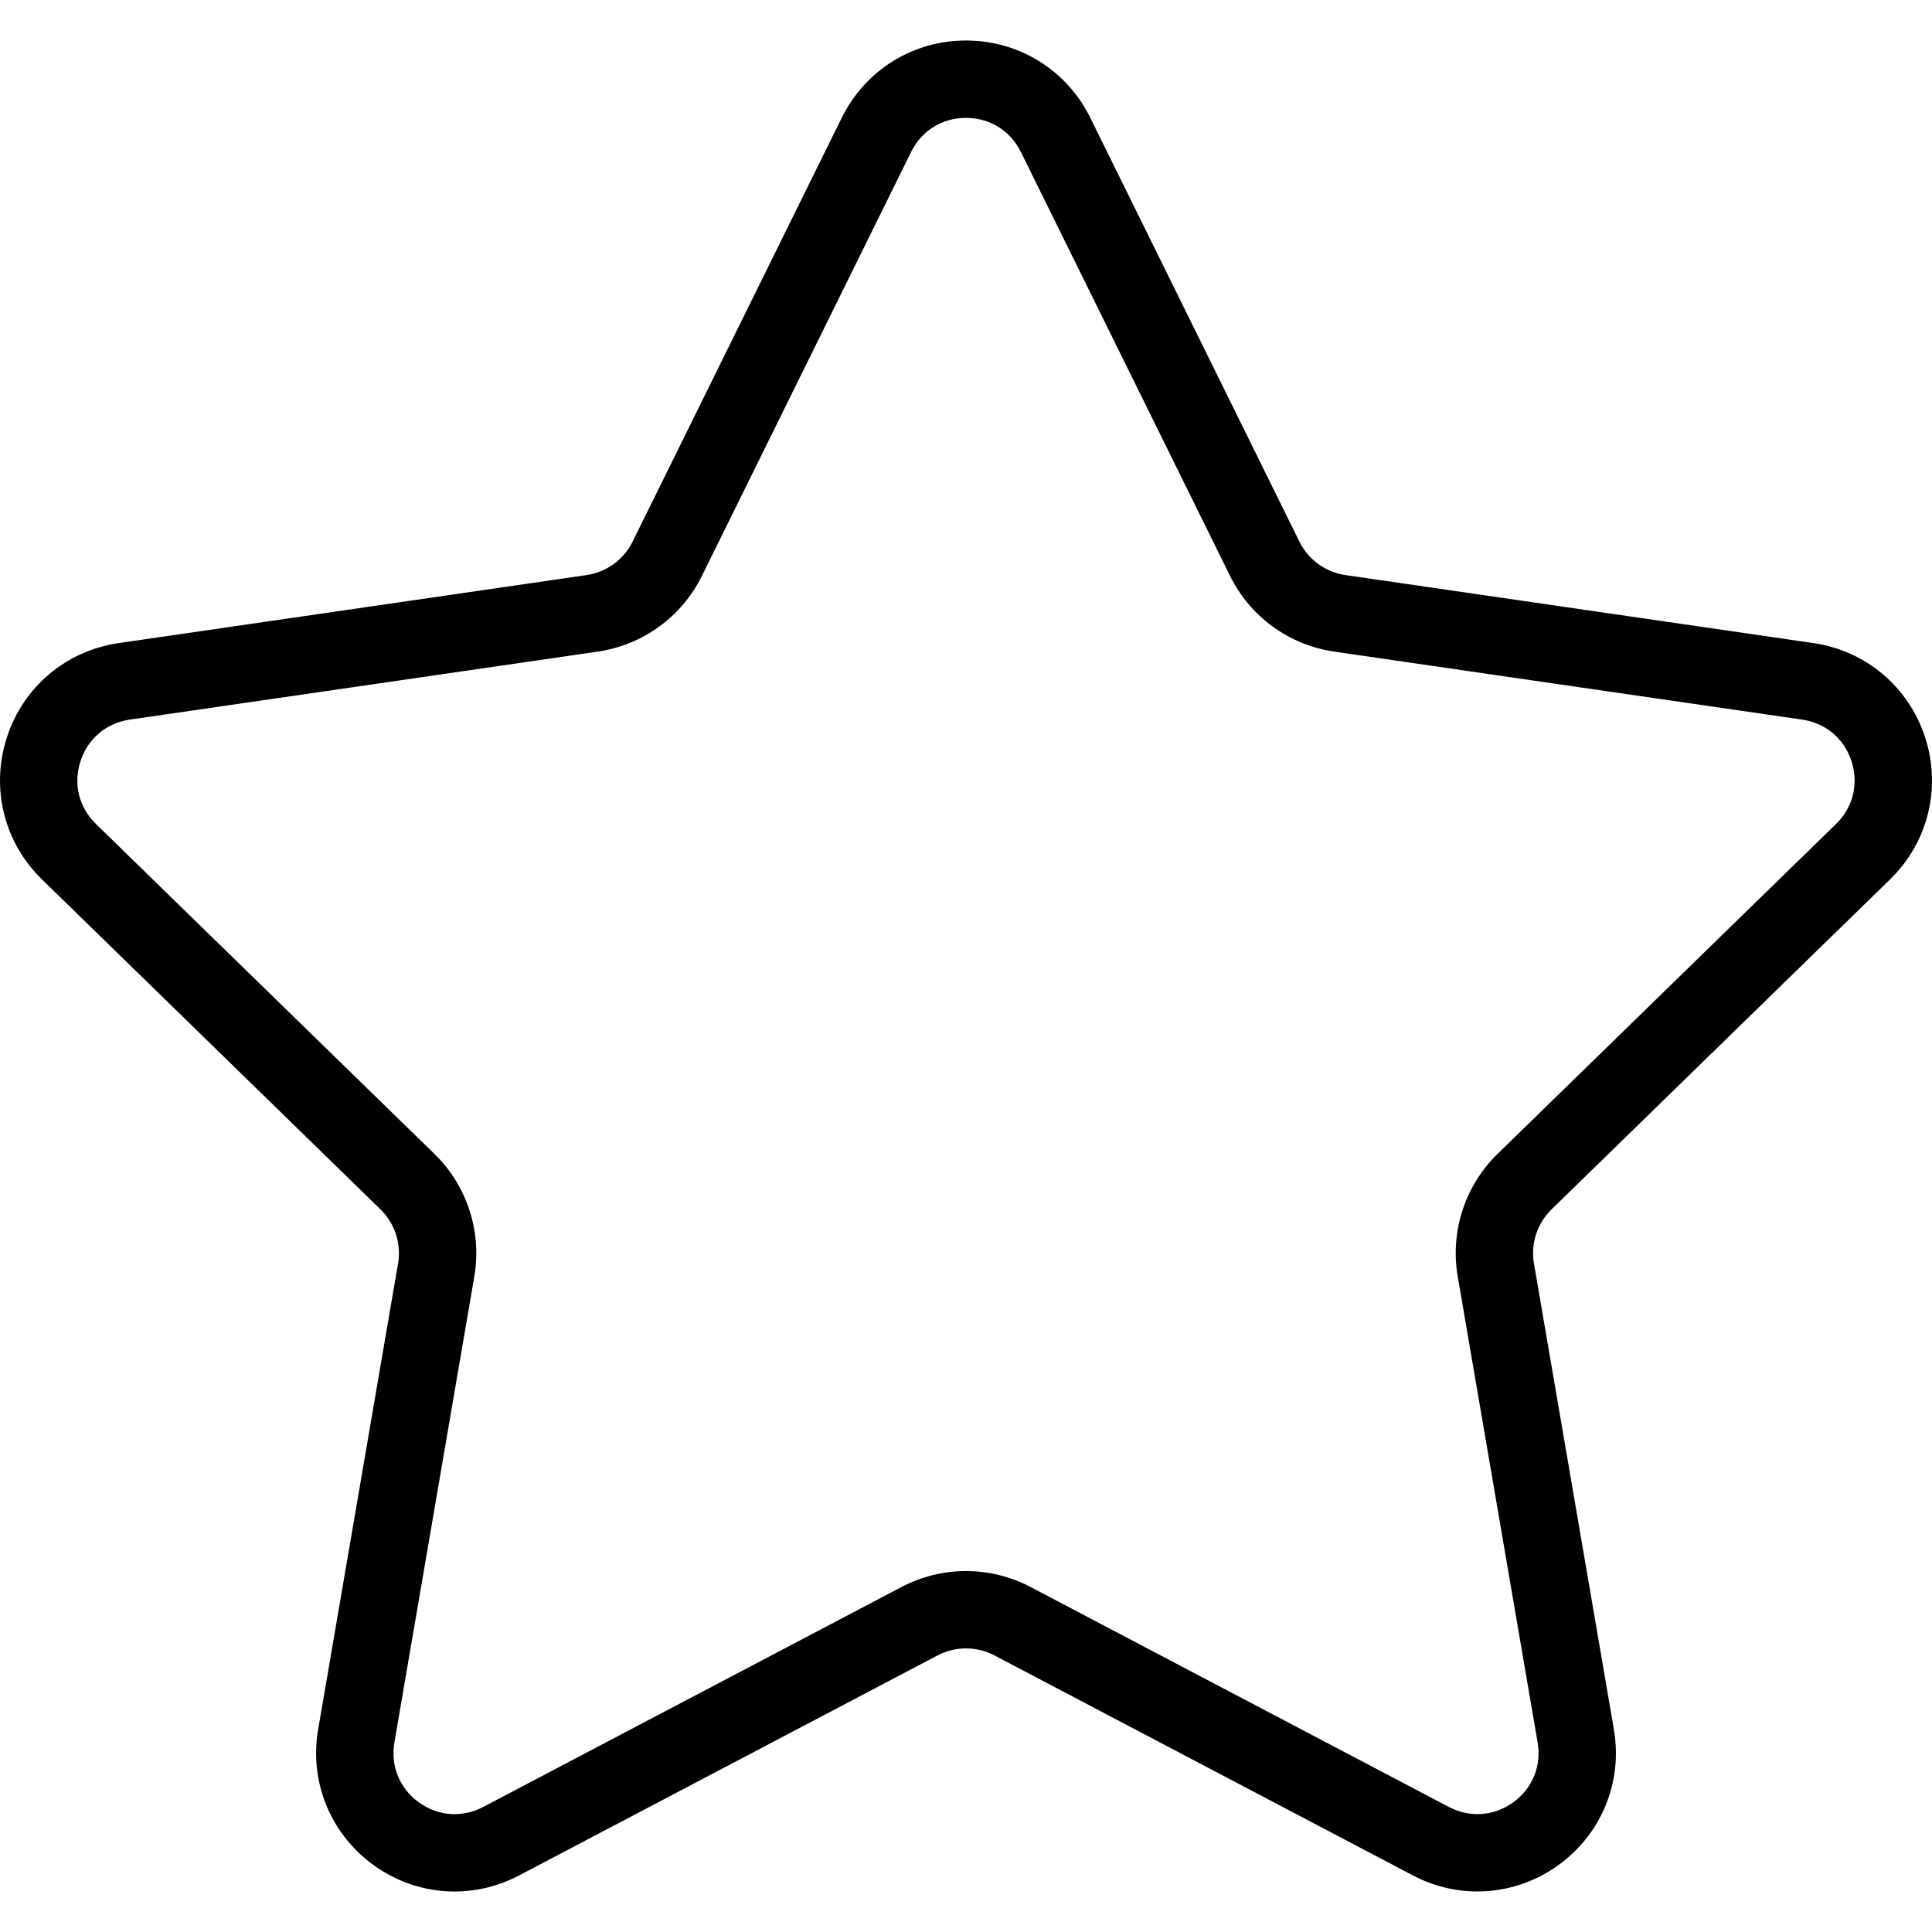
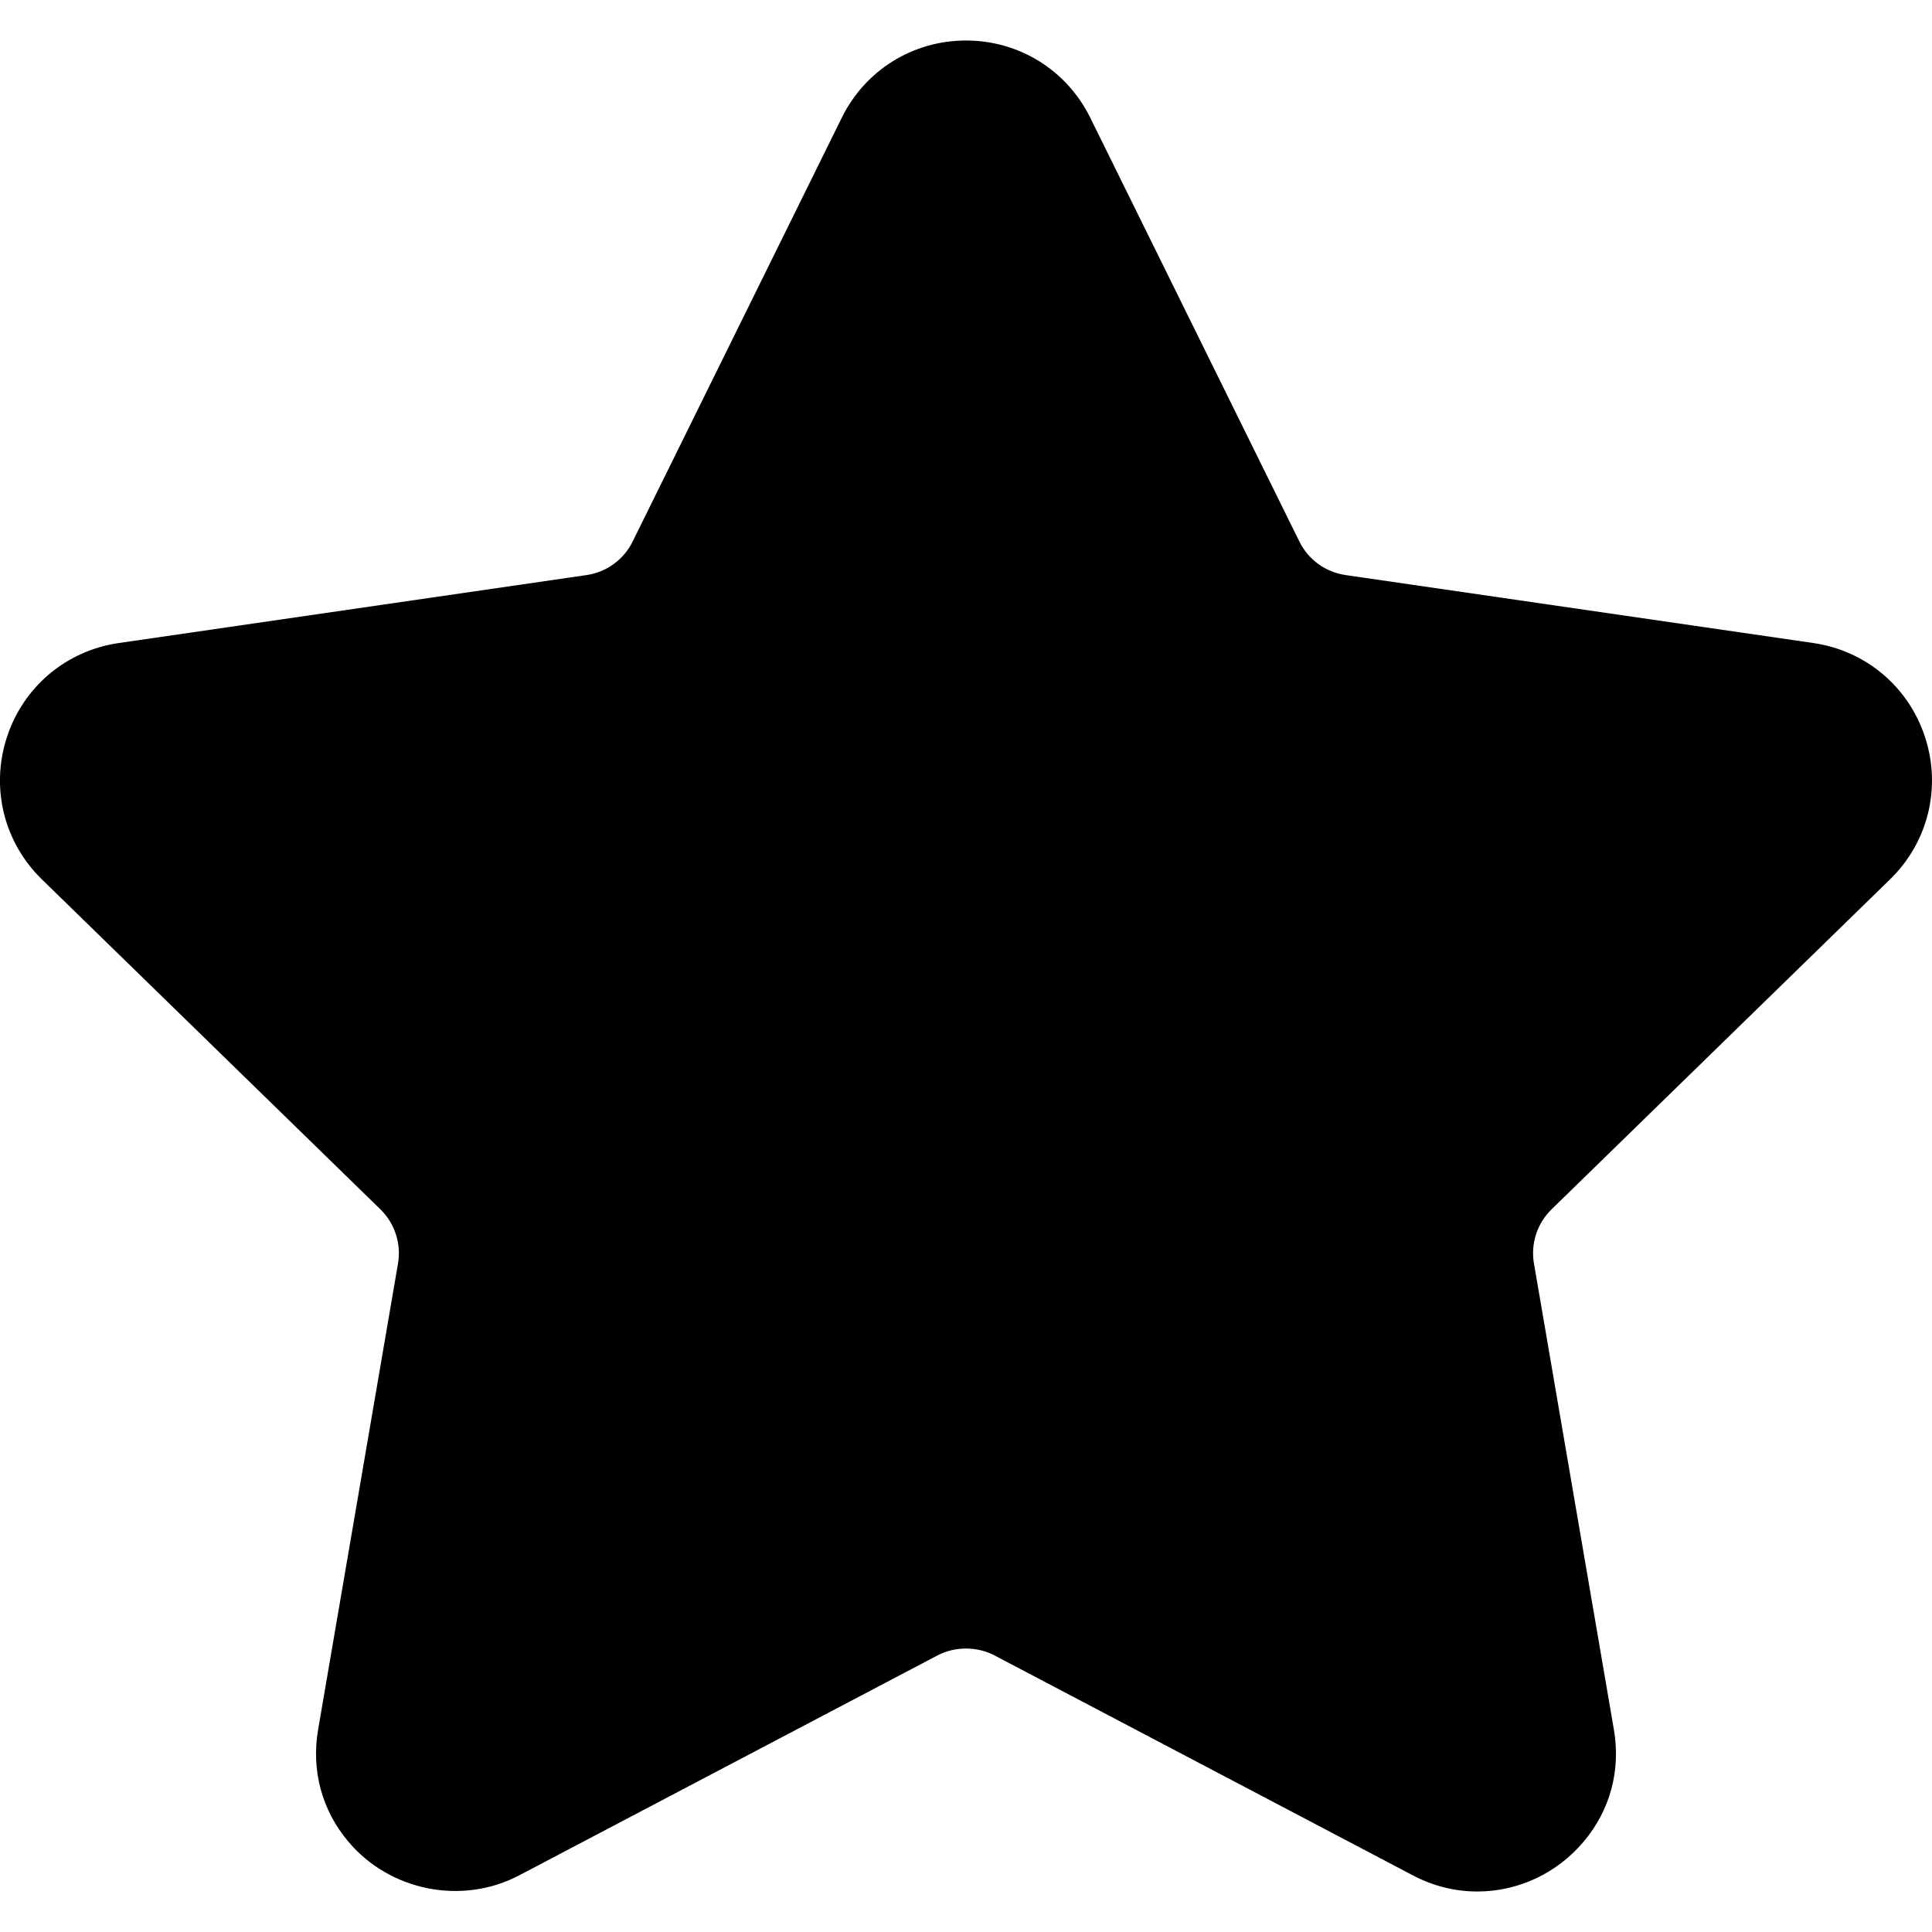
<svg xmlns="http://www.w3.org/2000/svg" version="1.1" id="Capa_1" x="0px" y="0px" viewBox="0 0 49.94 49.94" style="enable-background:new 0 0 49.94 49.94;" xml:space="preserve">
-   <path d="M48.856,22.731c0.983-0.958,1.33-2.364,0.906-3.671c-0.425-1.307-1.532-2.24-2.892-2.438l-12.092-1.757  c-0.515-0.075-0.96-0.398-1.19-0.865L28.182,3.043c-0.607-1.231-1.839-1.996-3.212-1.996c-1.372,0-2.604,0.765-3.211,1.996  L16.352,14c-0.23,0.467-0.676,0.79-1.191,0.865L3.069,16.623C1.71,16.82,0.603,17.753,0.178,19.06  c-0.424,1.307-0.077,2.713,0.906,3.671l8.749,8.528c0.373,0.364,0.544,0.888,0.456,1.4L8.224,44.702  c-0.232,1.353,0.313,2.694,1.424,3.502c1.11,0.809,2.555,0.914,3.772,0.273l10.814-5.686c0.461-0.242,1.011-0.242,1.472,0  l10.815,5.686c0.528,0.278,1.1,0.415,1.669,0.415c0.739,0,1.475-0.231,2.103-0.688c1.111-0.808,1.656-2.149,1.424-3.502  L39.651,32.66c-0.088-0.513,0.083-1.036,0.456-1.4L48.856,22.731z M37.681,32.998l2.065,12.042c0.104,0.606-0.131,1.185-0.629,1.547  c-0.499,0.361-1.12,0.405-1.665,0.121l-10.815-5.687c-0.521-0.273-1.095-0.411-1.667-0.411s-1.145,0.138-1.667,0.412l-10.813,5.686  c-0.547,0.284-1.168,0.24-1.666-0.121c-0.498-0.362-0.732-0.94-0.629-1.547l2.065-12.042c0.199-1.162-0.186-2.348-1.03-3.17  L2.48,21.299c-0.441-0.43-0.591-1.036-0.4-1.621c0.19-0.586,0.667-0.988,1.276-1.077l12.091-1.757  c1.167-0.169,2.176-0.901,2.697-1.959l5.407-10.957c0.272-0.552,0.803-0.881,1.418-0.881c0.616,0,1.146,0.329,1.419,0.881  l5.407,10.957c0.521,1.058,1.529,1.79,2.696,1.959l12.092,1.757c0.609,0.089,1.086,0.491,1.276,1.077  c0.19,0.585,0.041,1.191-0.4,1.621l-8.749,8.528C37.866,30.65,37.481,31.835,37.681,32.998z" />
+   <path d="M48.856,22.73c0.983-0.958,1.33-2.364,0.906-3.671c-0.425-1.307-1.532-2.24-2.892-2.438l-12.092-1.757  c-0.515-0.075-0.96-0.398-1.19-0.865L28.182,3.043c-0.607-1.231-1.839-1.996-3.212-1.996c-1.372,0-2.604,0.765-3.211,1.996  L16.352,14c-0.23,0.467-0.676,0.79-1.191,0.865L3.069,16.622c-1.359,0.197-2.467,1.131-2.892,2.438  c-0.424,1.307-0.077,2.713,0.906,3.671l8.749,8.528c0.373,0.364,0.544,0.888,0.456,1.4L8.224,44.701  c-0.183,1.06,0.095,2.091,0.781,2.904c1.066,1.267,2.927,1.653,4.415,0.871l10.814-5.686c0.452-0.237,1.021-0.235,1.472,0  l10.815,5.686c0.526,0.277,1.087,0.417,1.666,0.417c1.057,0,2.059-0.47,2.748-1.288c0.687-0.813,0.964-1.846,0.781-2.904  l-2.065-12.042c-0.088-0.513,0.083-1.036,0.456-1.4L48.856,22.73z" />
  <g>
</g>
  <g>
</g>
  <g>
</g>
  <g>
</g>
  <g>
</g>
  <g>
</g>
  <g>
</g>
  <g>
</g>
  <g>
</g>
  <g>
</g>
  <g>
</g>
  <g>
</g>
  <g>
</g>
  <g>
</g>
  <g>
</g>
</svg>
